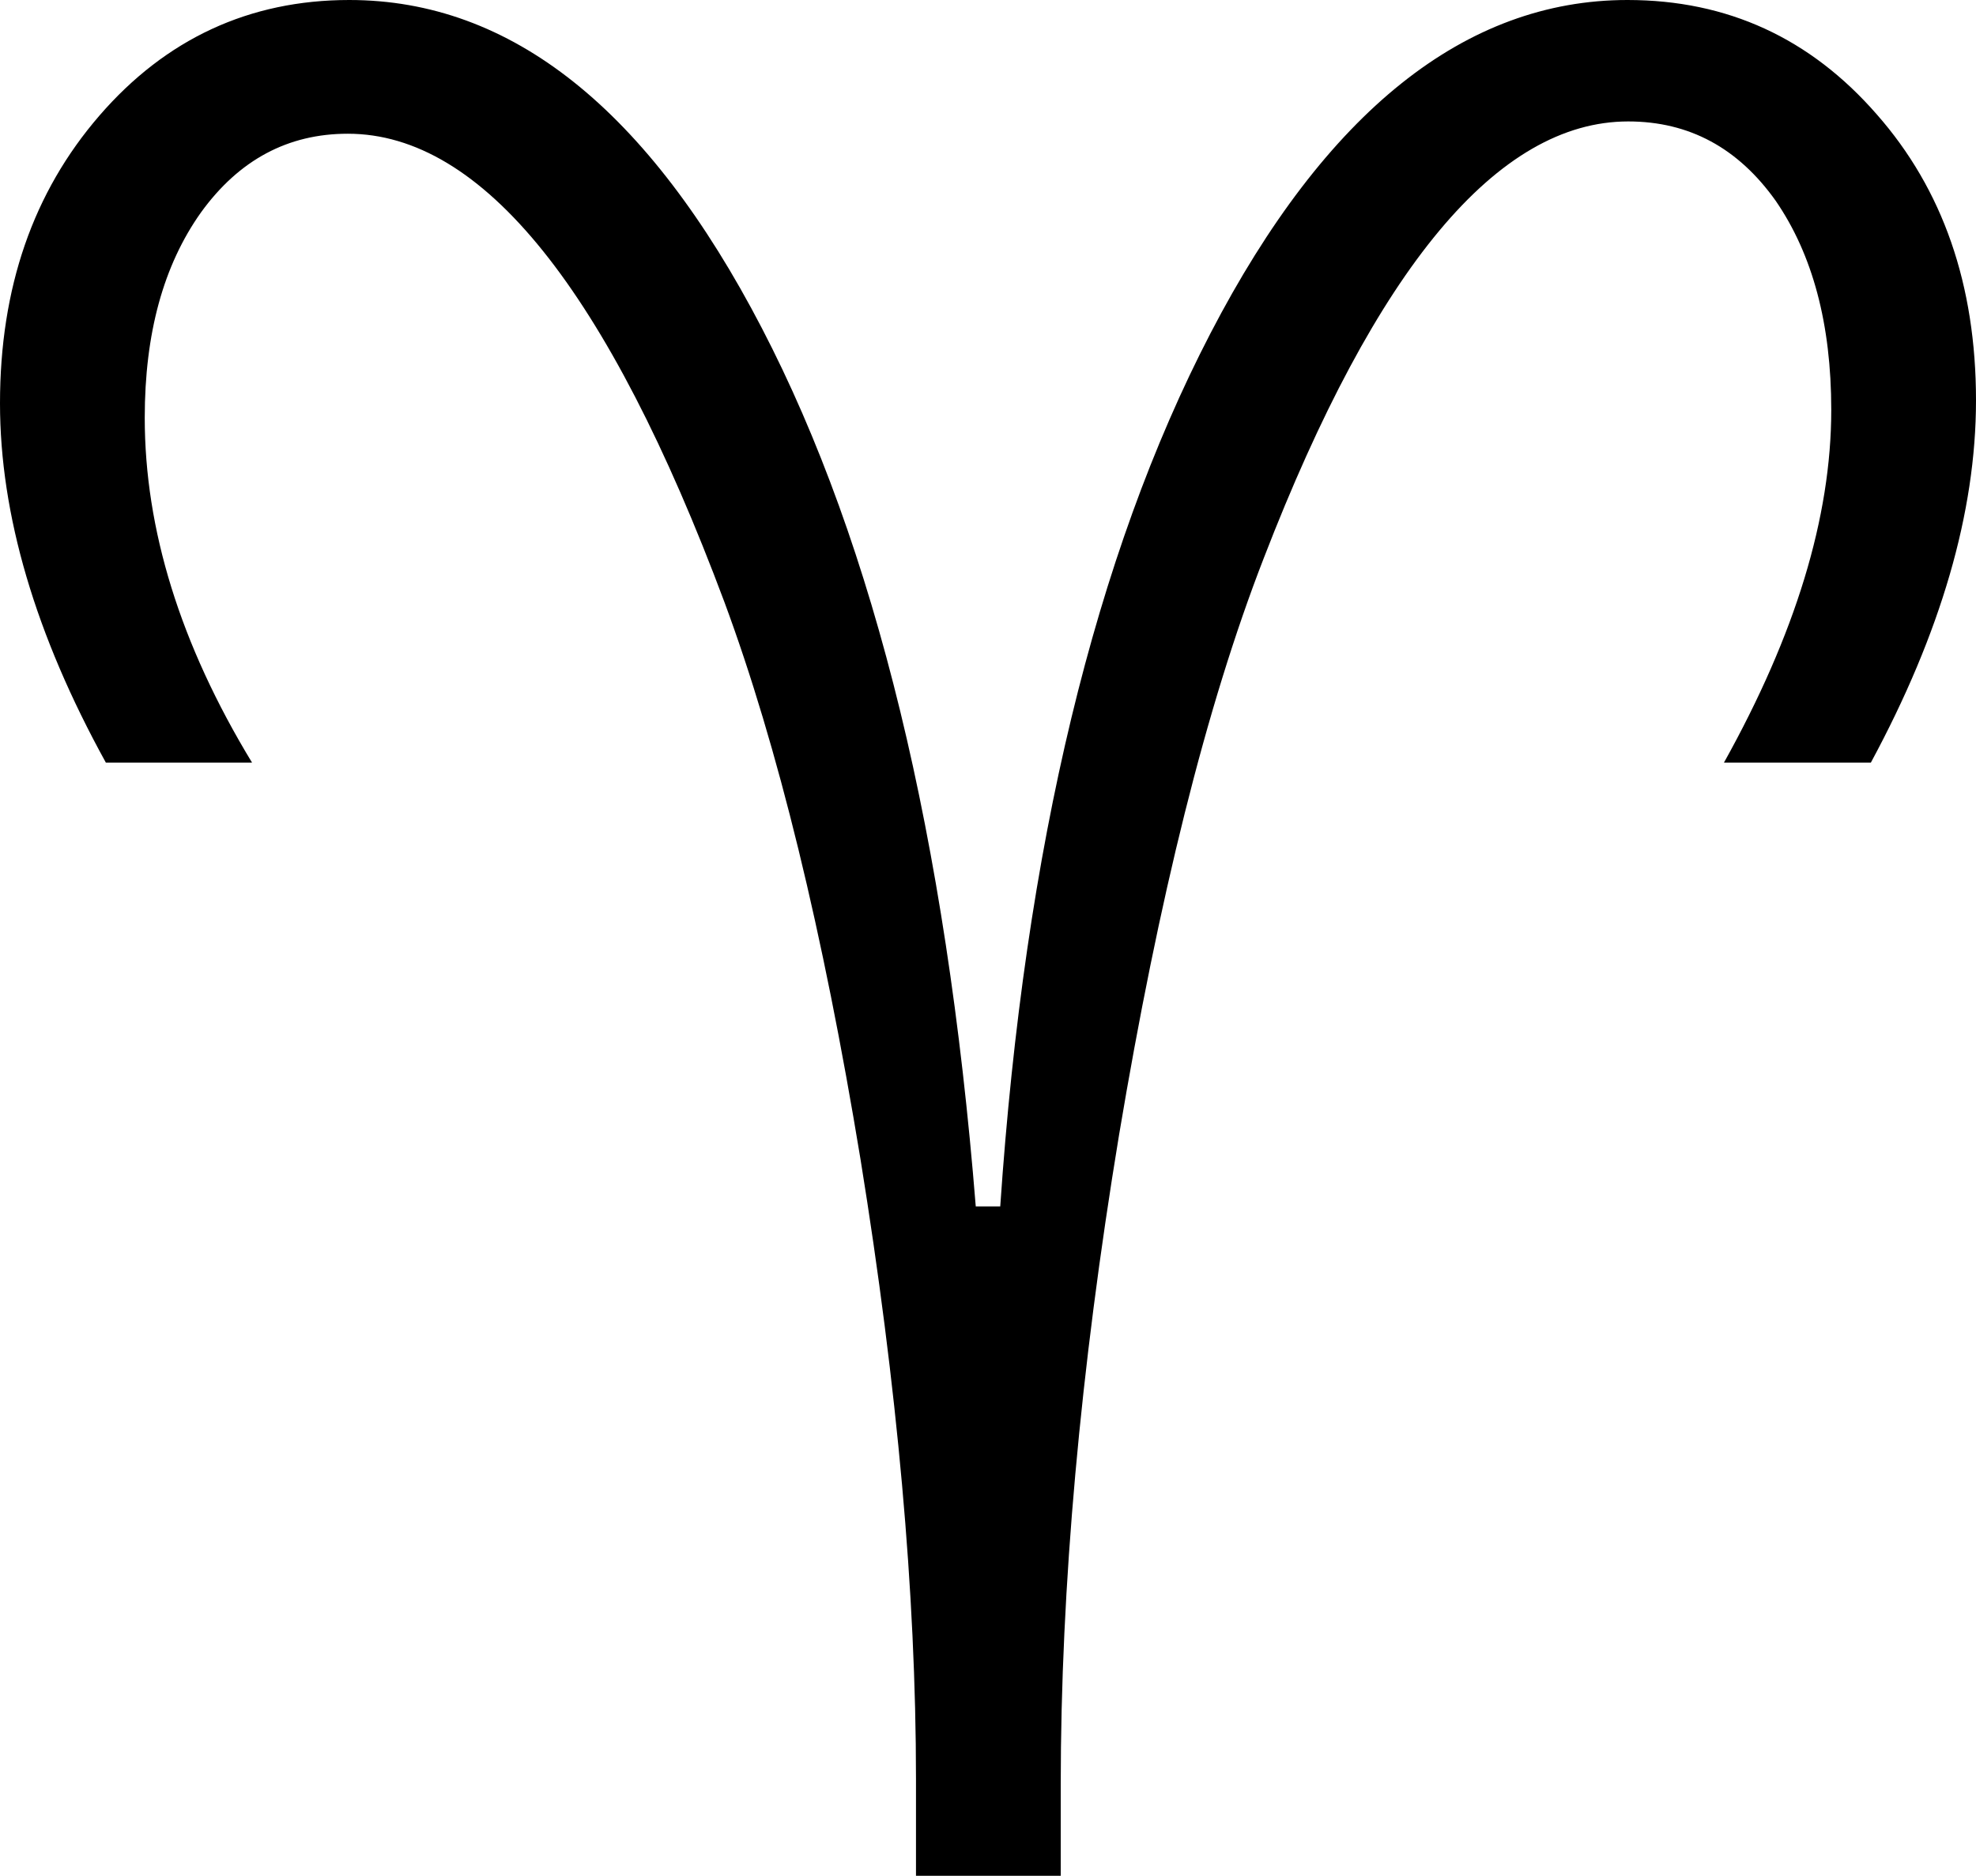
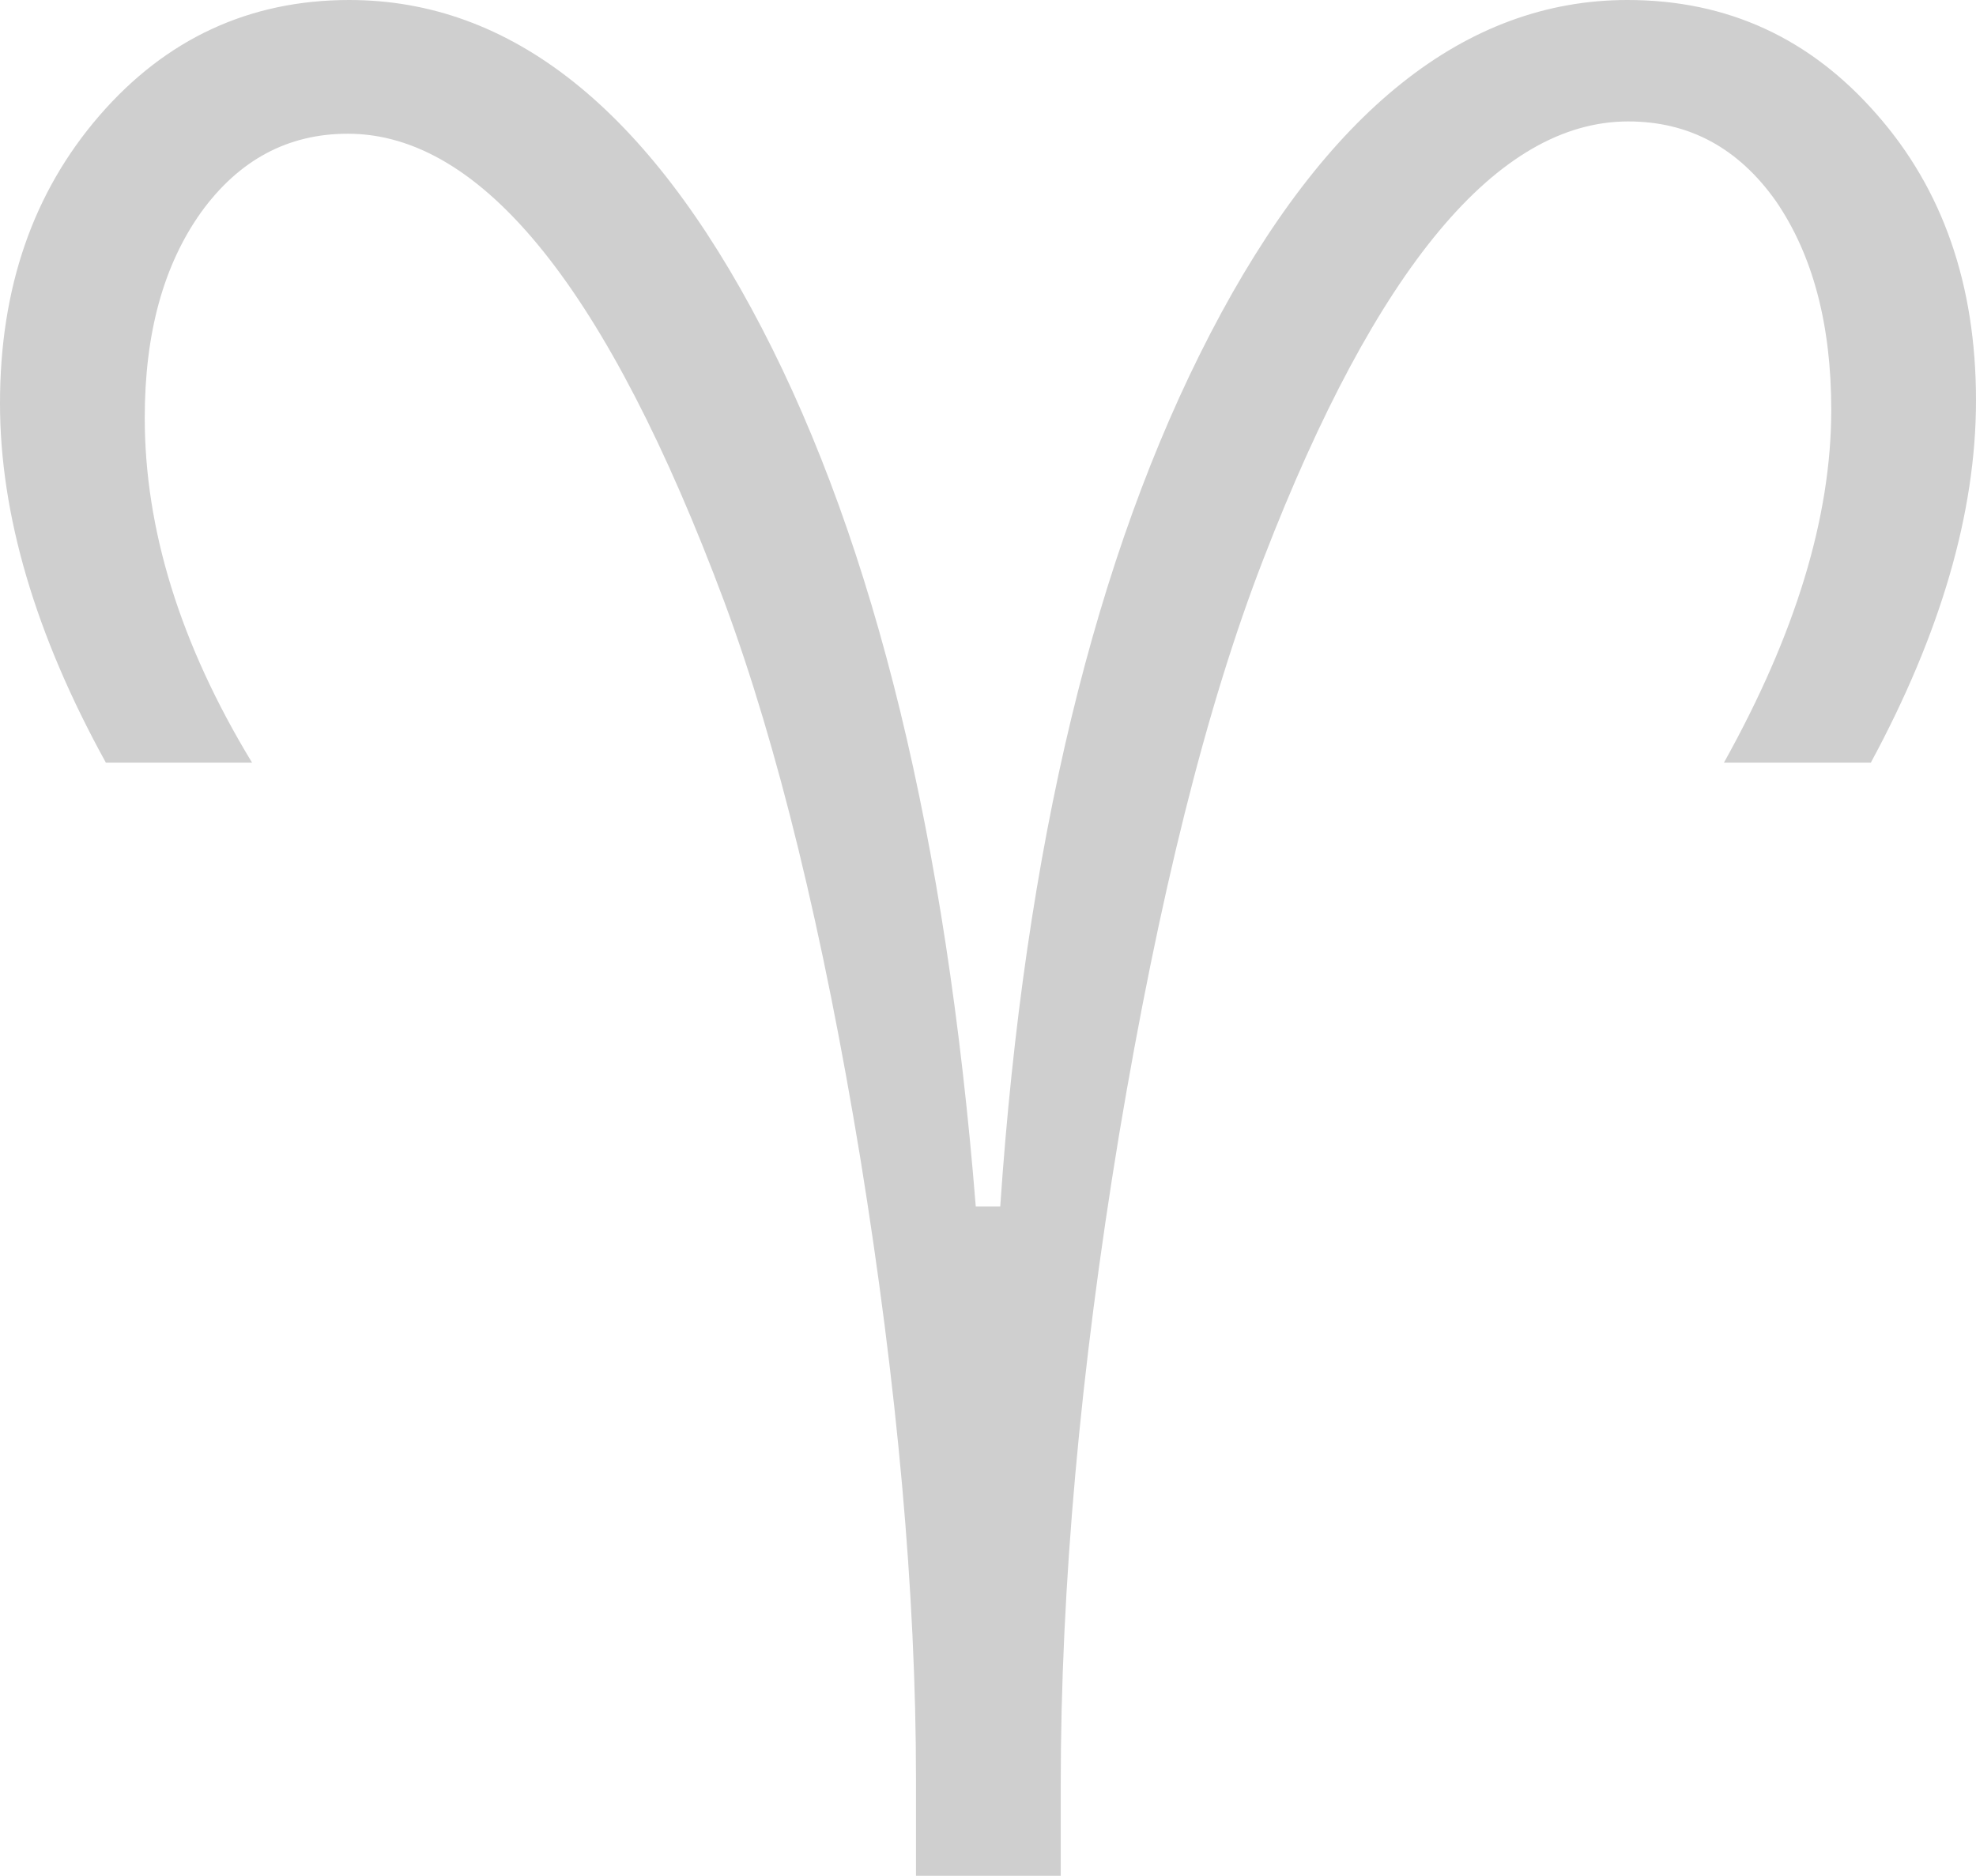
- <svg xmlns="http://www.w3.org/2000/svg" xml:space="preserve" width="198pt" height="188pt" style="shape-rendering:geometricPrecision; text-rendering:geometricPrecision; image-rendering:optimizeQuality; fill-rule:evenodd" viewBox="0 0 8268 11692" id="svg602">
+ <svg xmlns="http://www.w3.org/2000/svg" xml:space="preserve" width="198pt" height="188pt" style="shape-rendering:geometricPrecision; text-rendering:geometricPrecision; image-rendering:optimizeQuality; fill-rule:evenodd" viewBox="0 0 8268 11692" id="svg602" version="1.1">
  <defs id="defs603">
    <style type="text/css" id="style604">
    .fil0 {fill:#000000}
   </style>
  </defs>
-   <g id="Layer 1" transform="matrix(4.487579,0,0,4.505588,-8862.027,-12858.95)">
-     <path class="fil0" d="M2796 5449l0 -134c0,-257 -26,-543 -77,-857 -52,-315 -115,-572 -189,-771 -162,-432 -336,-648 -523,-648 -83,0 -151,36 -204,109 -52,73 -78,167 -78,284 0,154 49,313 149,477l-203 0c-98,-177 -147,-343 -147,-497 0,-160 46,-292 138,-398 92,-106 208,-160 347,-160 225,0 415,151 573,454 157,301 256,706 297,1215l34 0c34,-498 132,-901 292,-1208 160,-307 354,-461 579,-461 139,0 254,53 346,158 92,104 138,236 138,396 0,155 -49,322 -146,501l-204 0c99,-177 149,-339 149,-488 0,-119 -26,-215 -77,-289 -52,-73 -120,-110 -205,-110 -181,0 -350,202 -506,604 -80,205 -146,471 -201,798 -54,326 -81,626 -81,899l0 126 -201 0z" id="path606" />
+   <g id="Layer 1" transform="matrix(4.487579,0,0,4.505588,-8862.027,-12858.95)" style="fill:#cfcfcf;fill-opacity:1">
+     <path class="fil0" d="M2796 5449l0 -134c0,-257 -26,-543 -77,-857 -52,-315 -115,-572 -189,-771 -162,-432 -336,-648 -523,-648 -83,0 -151,36 -204,109 -52,73 -78,167 -78,284 0,154 49,313 149,477l-203 0c-98,-177 -147,-343 -147,-497 0,-160 46,-292 138,-398 92,-106 208,-160 347,-160 225,0 415,151 573,454 157,301 256,706 297,1215l34 0c34,-498 132,-901 292,-1208 160,-307 354,-461 579,-461 139,0 254,53 346,158 92,104 138,236 138,396 0,155 -49,322 -146,501l-204 0c99,-177 149,-339 149,-488 0,-119 -26,-215 -77,-289 -52,-73 -120,-110 -205,-110 -181,0 -350,202 -506,604 -80,205 -146,471 -201,798 -54,326 -81,626 -81,899l0 126 -201 0z" id="path606" style="fill:#cfcfcf;fill-opacity:1" />
  </g>
</svg>
